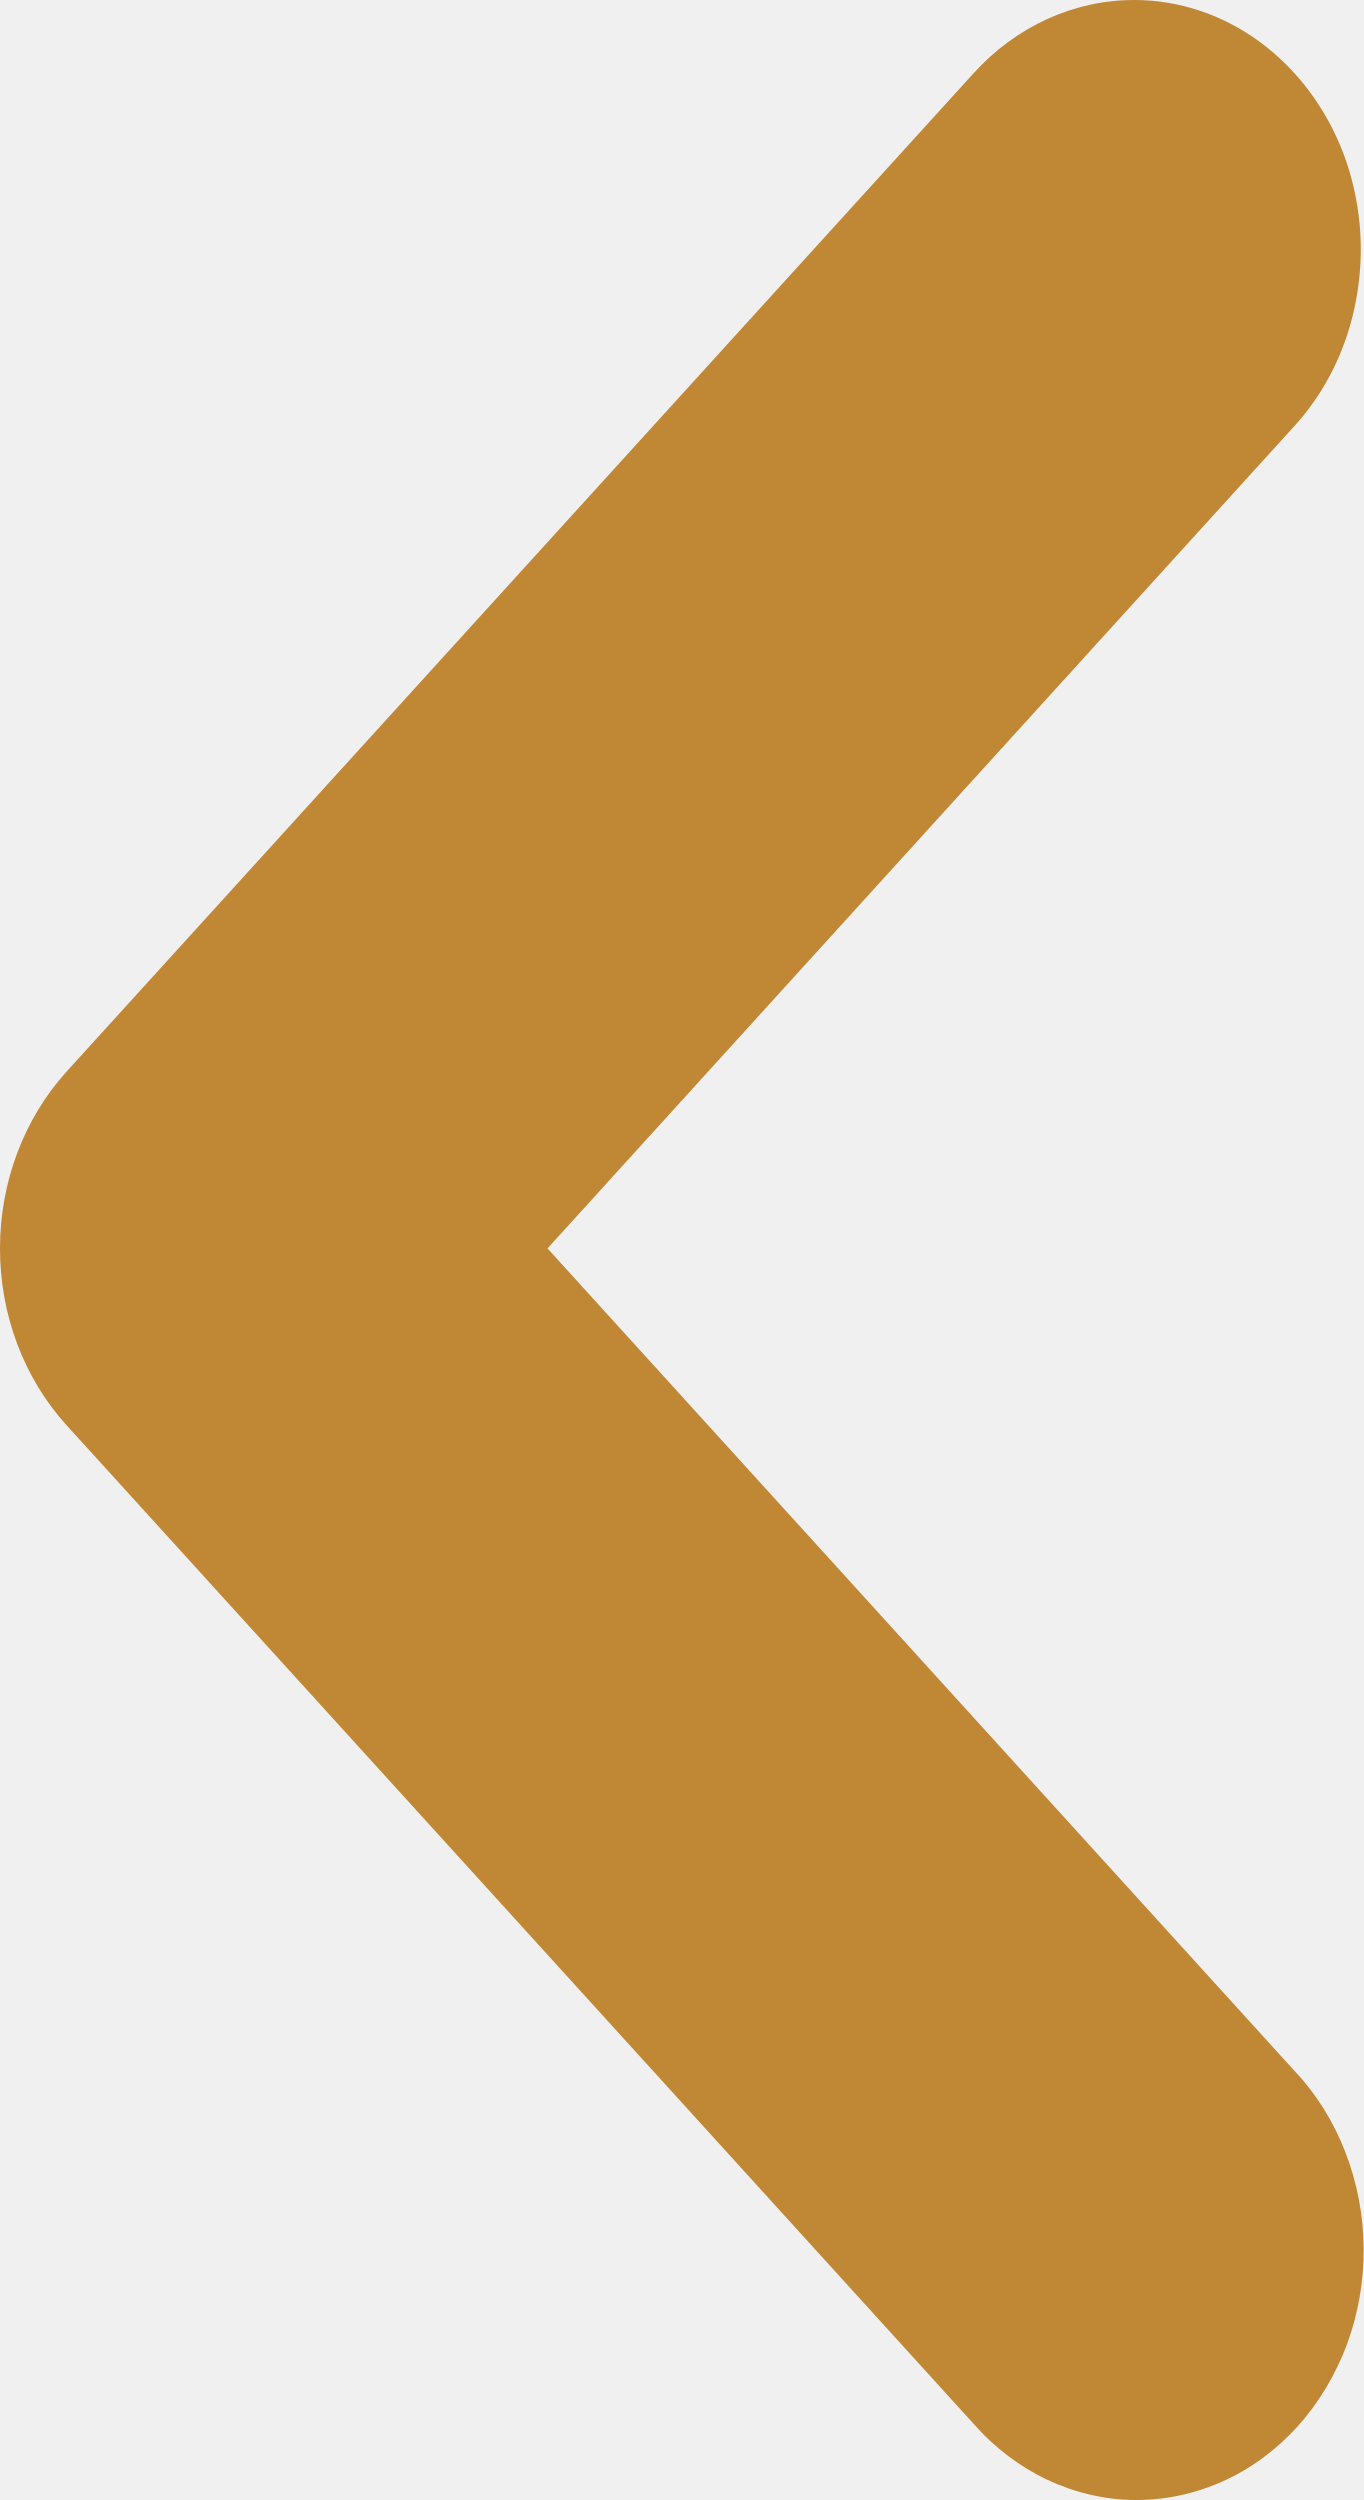
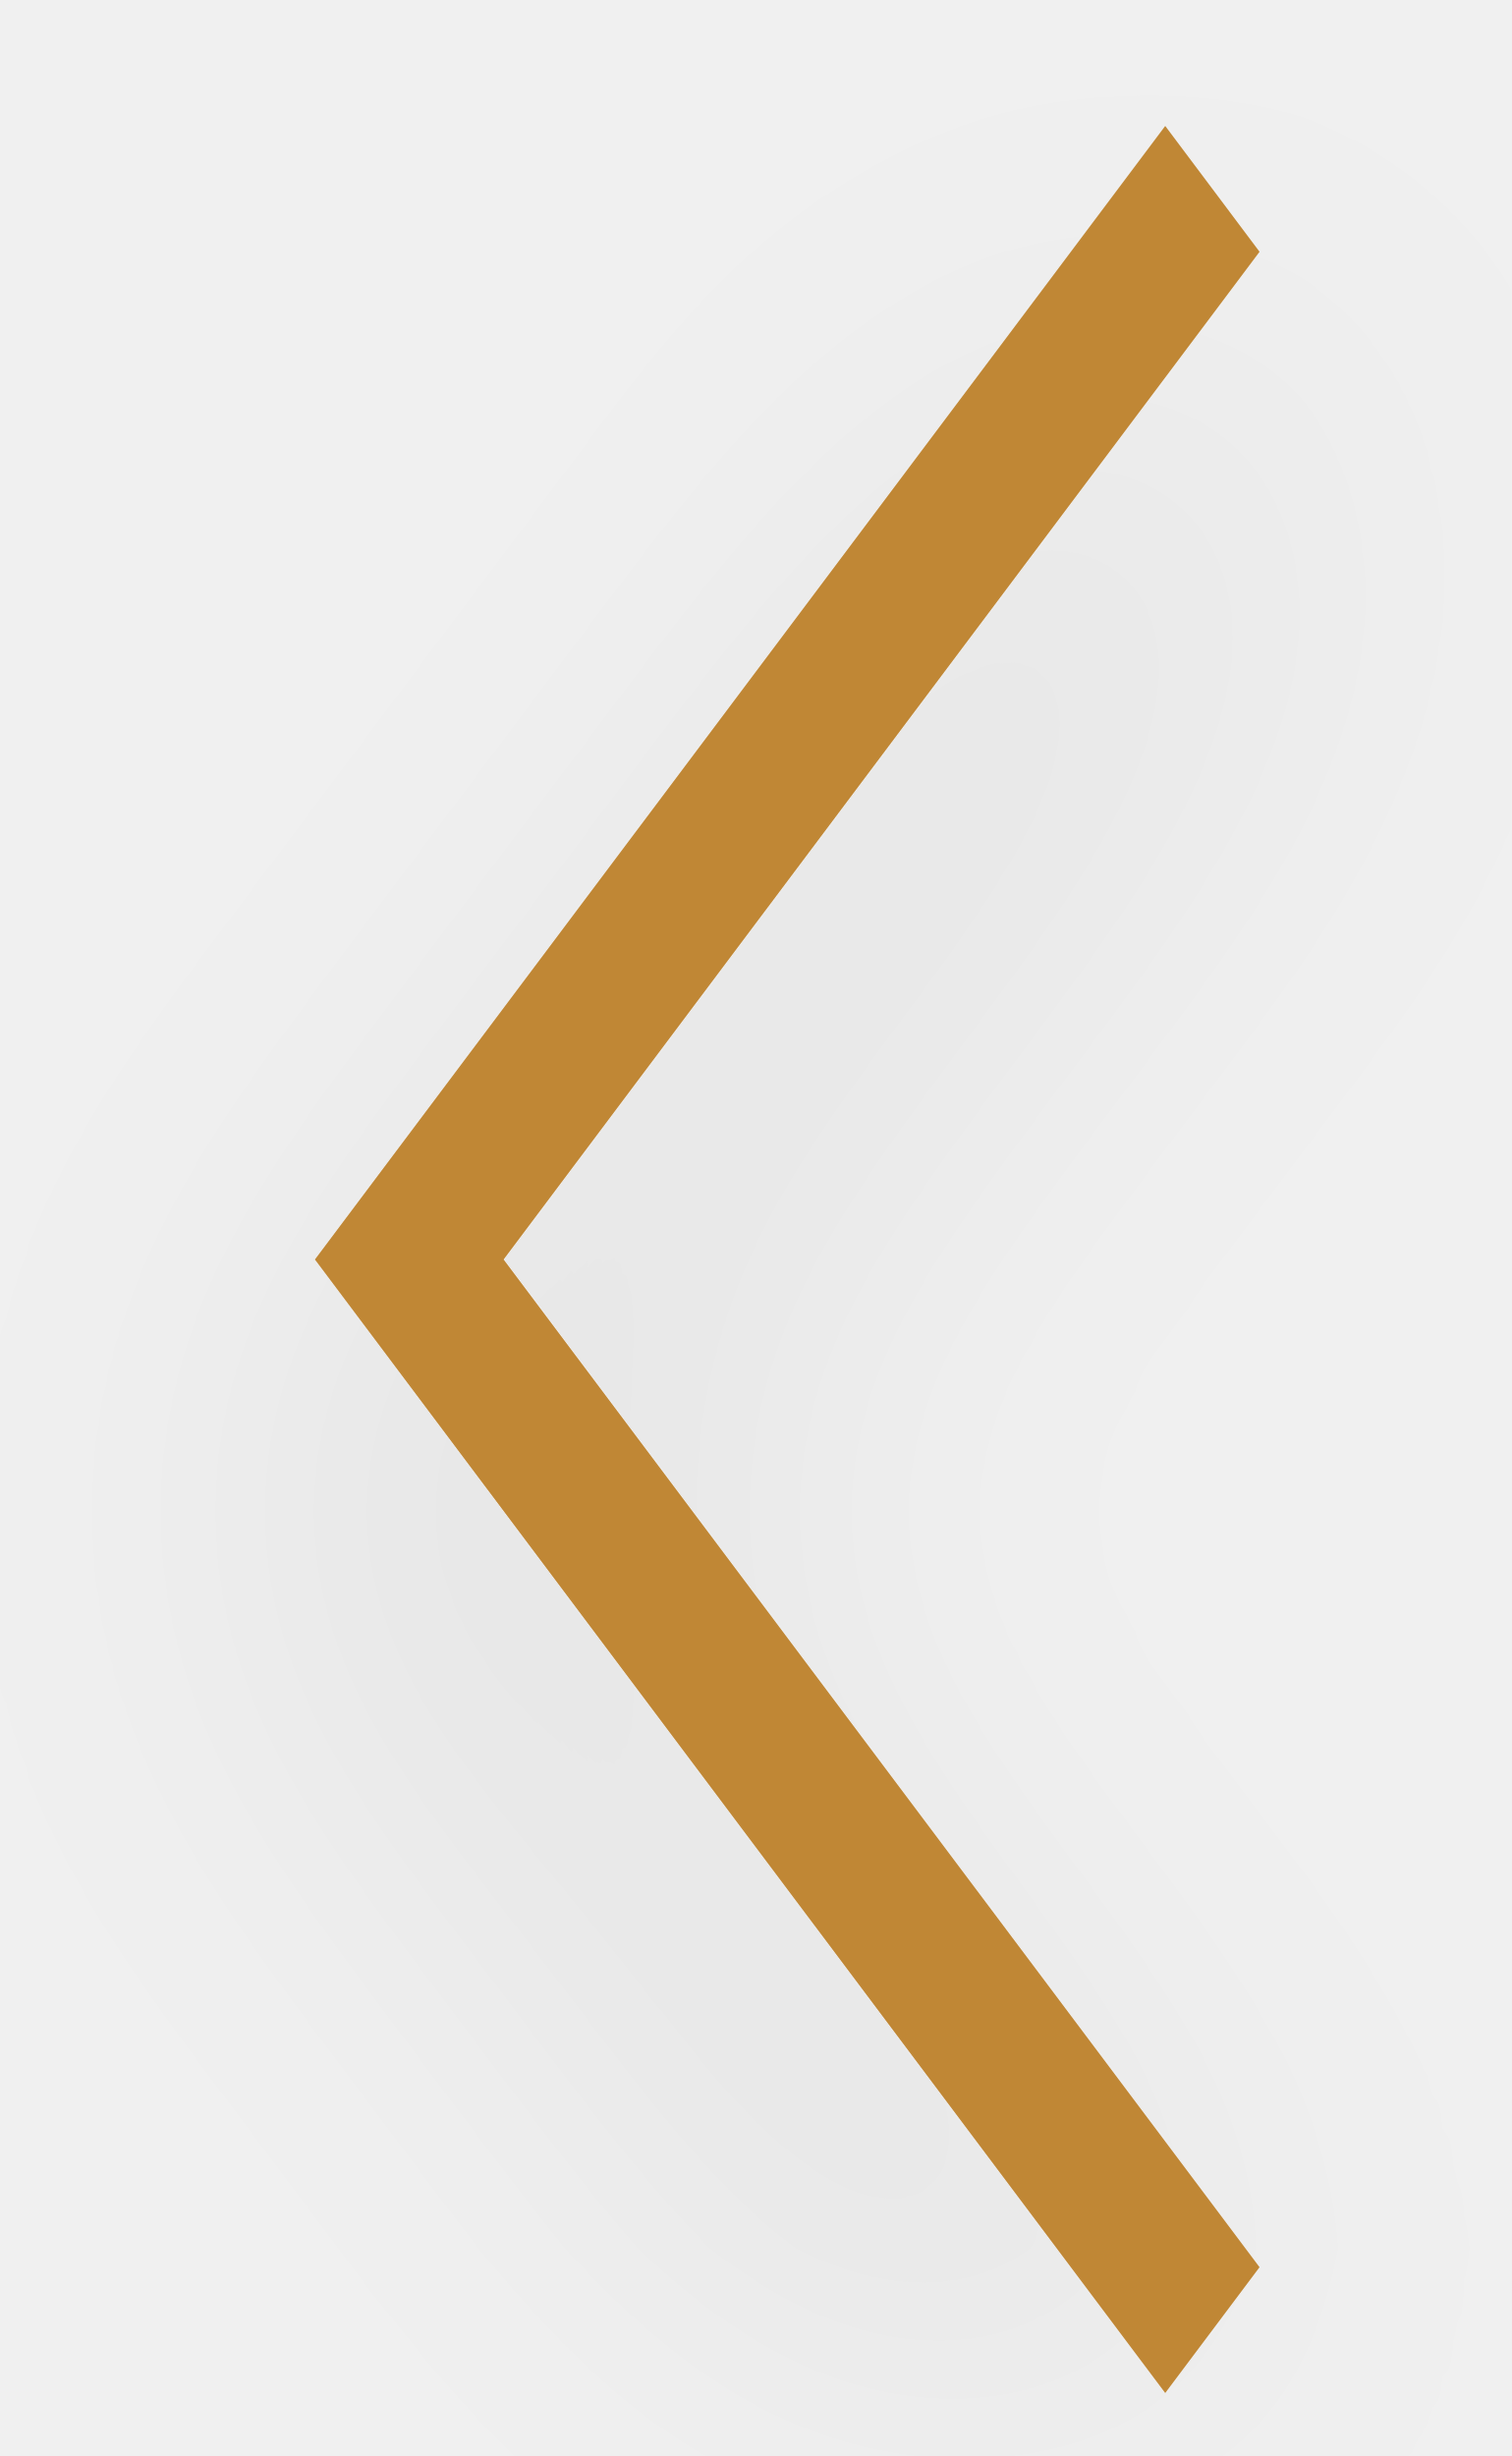
- <svg xmlns="http://www.w3.org/2000/svg" width="6" height="11" viewBox="0 0 6 11" fill="none">
-   <path d="M4.99 -2.22325e-05C5.187 -2.22325e-05 5.38 0.064 5.544 0.185C5.708 0.306 5.836 0.477 5.912 0.678C5.987 0.879 6.007 1.1 5.968 1.313C5.93 1.526 5.835 1.722 5.695 1.875L2.409 5.493L5.695 9.111C5.791 9.212 5.867 9.334 5.919 9.468C5.971 9.602 5.999 9.746 6 9.892C6.001 10.038 5.976 10.182 5.926 10.317C5.875 10.452 5.801 10.575 5.708 10.678C5.614 10.781 5.503 10.863 5.38 10.918C5.257 10.973 5.126 11.001 4.993 11C4.861 10.999 4.73 10.968 4.608 10.911C4.486 10.853 4.376 10.77 4.284 10.665L0.292 6.27C0.105 6.064 -3.016e-05 5.785 -3.016e-05 5.493C-3.016e-05 5.202 0.105 4.923 0.292 4.716L4.284 0.322C4.471 0.116 4.725 7.77675e-05 4.99 -2.22325e-05Z" fill="#C08735" />
+ <svg xmlns="http://www.w3.org/2000/svg" width="24" height="39" viewBox="0 0 24 39" fill="none">
+   <g clip-path="url(#clip0_3609_395)">
+     <g filter="url(#filter0_d_3609_395)">
+       <path d="M18.502 2L20 3.998L7.997 20L20 36.002L18.502 38L5 20L18.502 2Z" fill="#C08735" />
+     </g>
+   </g>
+   <defs>
+     <filter id="filter0_d_3609_395" x="-2" y="-1" width="29" height="50" filterUnits="userSpaceOnUse" color-interpolation-filters="sRGB">
+       <feFlood flood-opacity="0" result="BackgroundImageFix" />
+       <feColorMatrix in="SourceAlpha" type="matrix" values="0 0 0 0 0 0 0 0 0 0 0 0 0 0 0 0 0 0 127 0" result="hardAlpha" />
+       <feOffset dy="4" />
+       <feGaussianBlur stdDeviation="3.5" />
+       <feComposite in2="hardAlpha" operator="out" />
+       <feColorMatrix type="matrix" values="0 0 0 0 0 0 0 0 0 0 0 0 0 0 0 0 0 0 0.1 0" />
+       <feBlend mode="normal" in2="BackgroundImageFix" result="effect1_dropShadow_3609_395" />
+       <feBlend mode="normal" in="SourceGraphic" in2="effect1_dropShadow_3609_395" result="shape" />
+     </filter>
+     <clipPath id="clip0_3609_395">
+       <rect width="24" height="39" fill="white" transform="translate(24 39) rotate(-180)" />
+     </clipPath>
+   </defs>
</svg>
